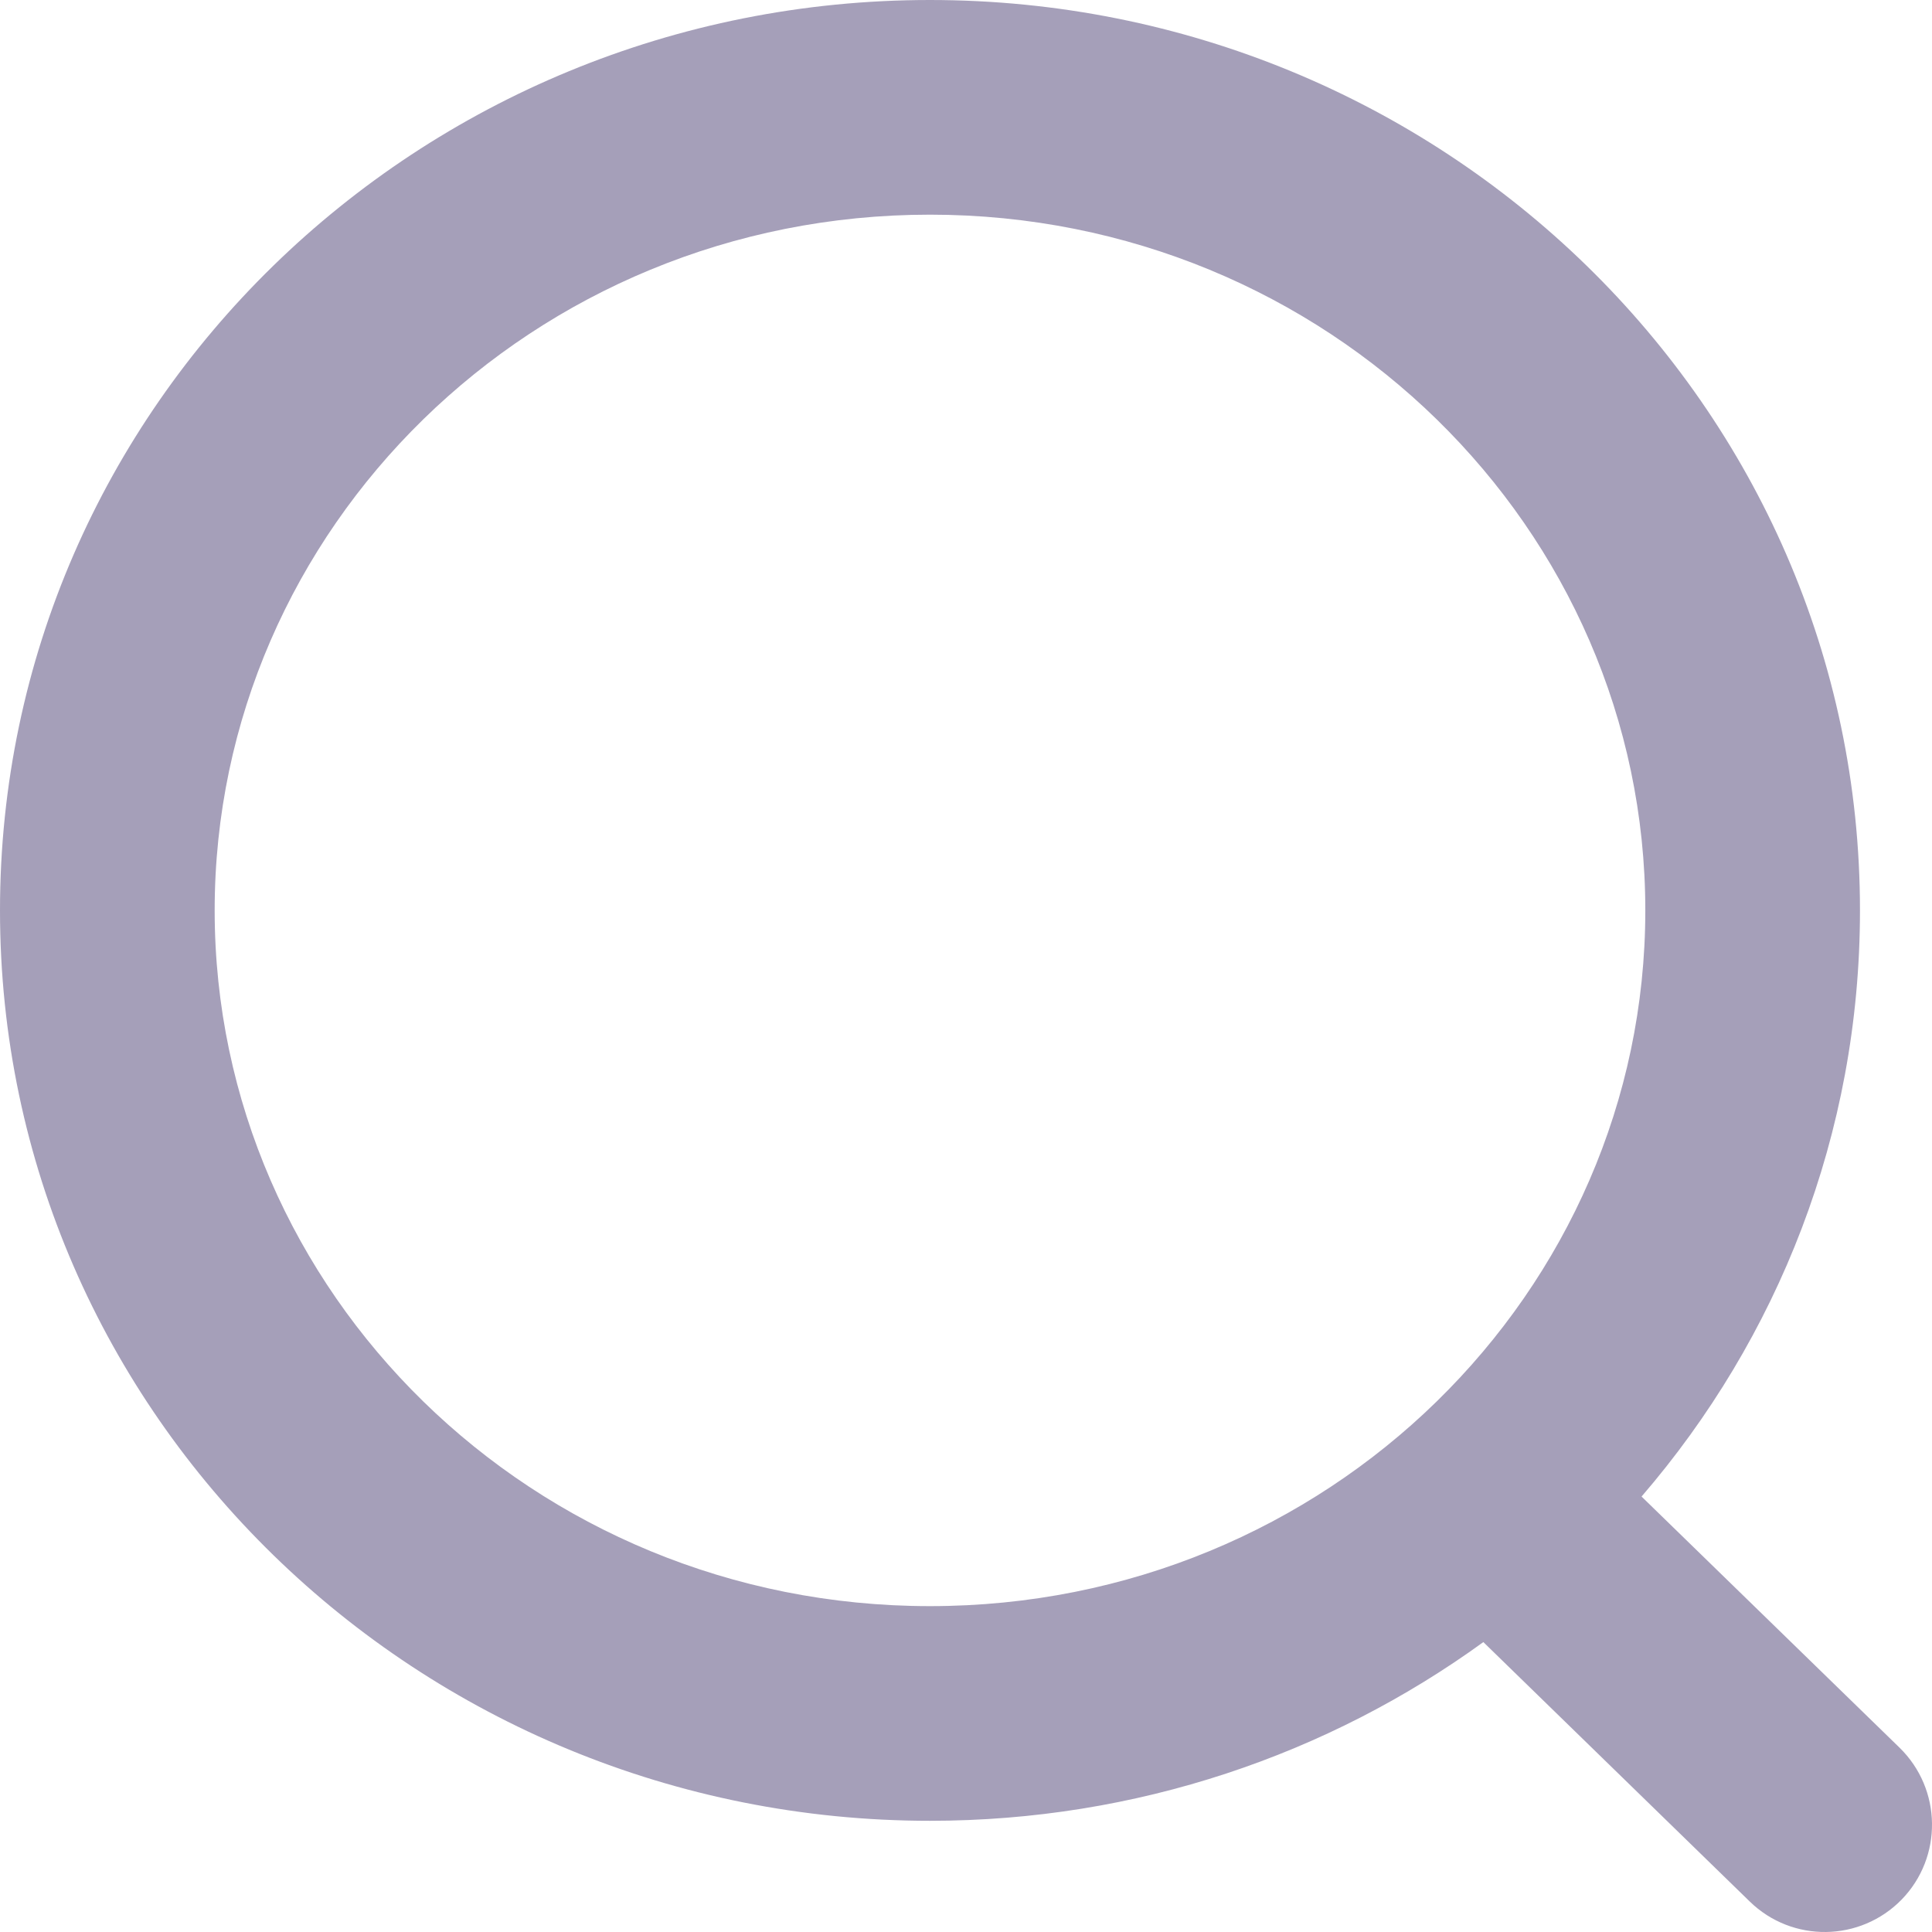
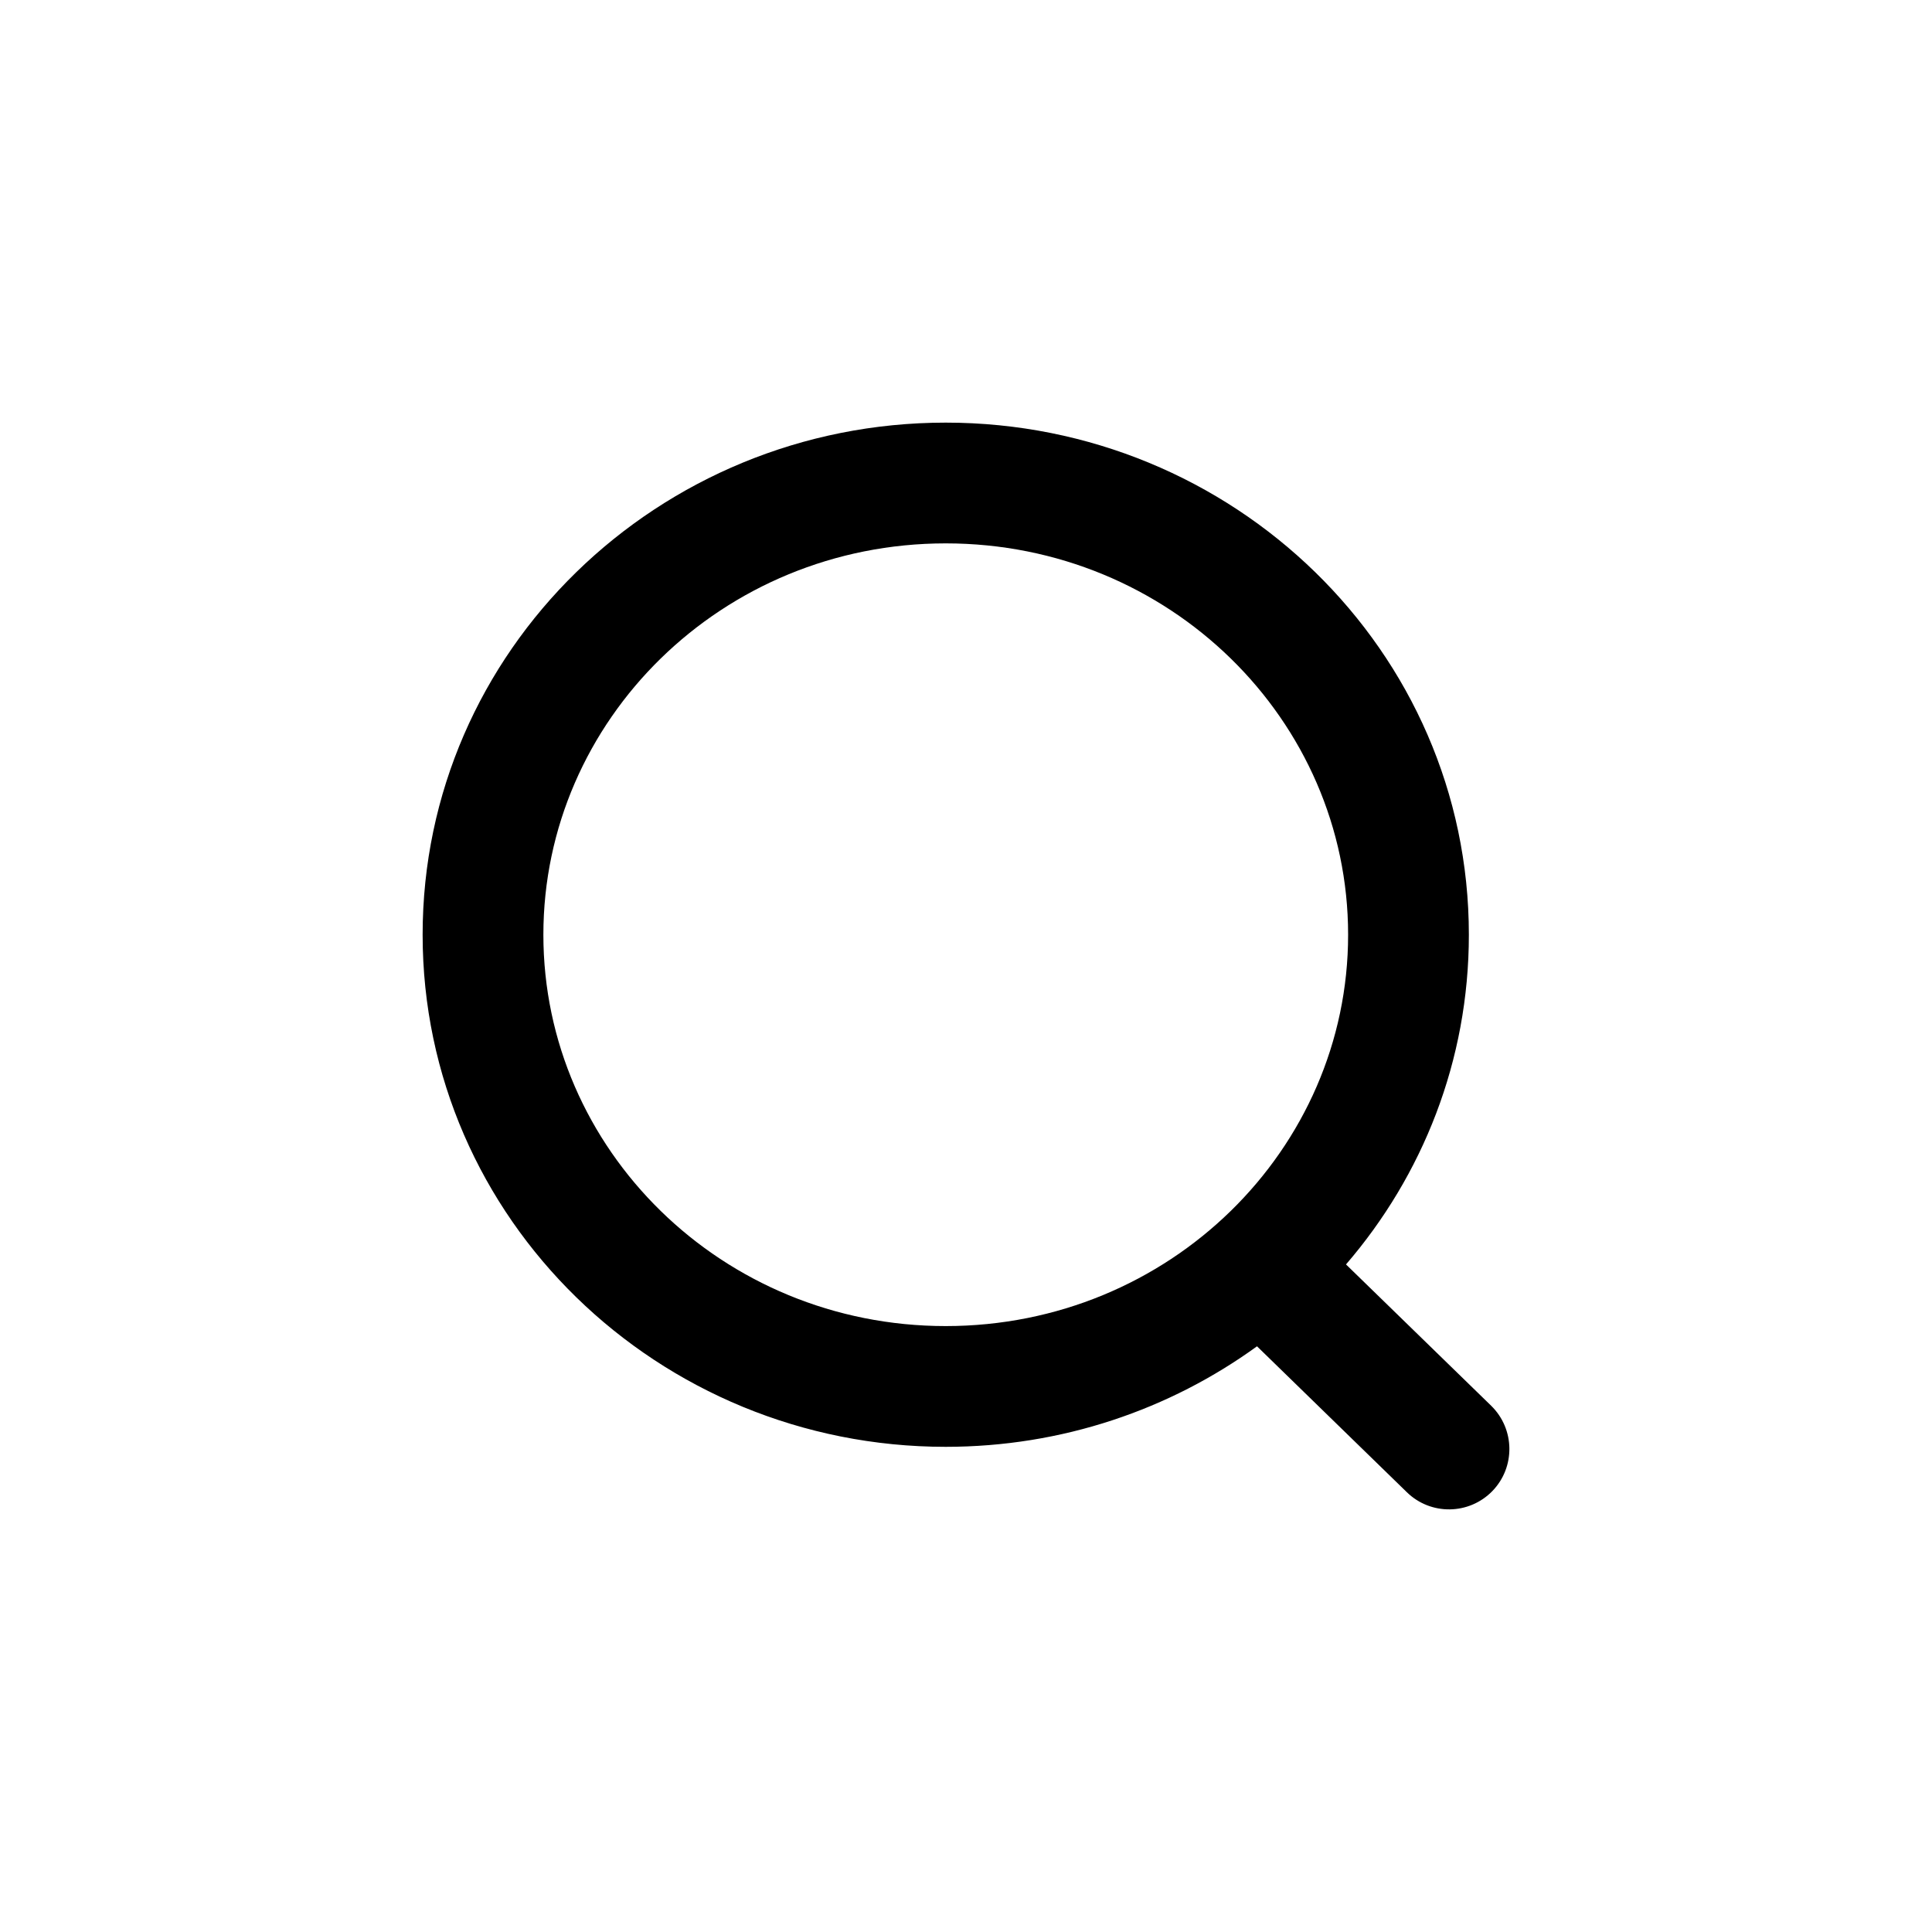
- <svg xmlns="http://www.w3.org/2000/svg" width="18" height="18" viewBox="0 0 18 18" fill="none">
-   <path fill-rule="evenodd" clip-rule="evenodd" d="M8.664 2C4.961 2 2 4.925 2 8.482C2 12.039 4.961 14.964 8.664 14.964C12.368 14.964 15.329 12.039 15.329 8.482C15.329 4.925 12.368 2 8.664 2ZM0 8.482C0 3.775 3.902 0 8.664 0C13.427 0 17.329 3.775 17.329 8.482C17.329 10.568 16.562 12.471 15.294 13.943L17.698 16.283C18.093 16.669 18.102 17.302 17.717 17.698C17.331 18.093 16.698 18.102 16.302 17.716L13.82 15.299C12.376 16.346 10.591 16.964 8.664 16.964C3.902 16.964 0 13.189 0 8.482Z" fill="#A59FB9" />
+ <svg xmlns="http://www.w3.org/2000/svg" width="32" height="32" viewBox="0 0 32 32" fill="none">
+   <path fill-rule="evenodd" clip-rule="evenodd" d="M15.664 9C11.961 9 9 11.925 9 15.482C9 19.039 11.961 21.964 15.664 21.964C19.368 21.964 22.329 19.039 22.329 15.482C22.329 11.925 19.368 9 15.664 9ZM7 15.482C7 10.775 10.902 7 15.664 7C20.427 7 24.329 10.775 24.329 15.482C24.329 17.568 23.562 19.471 22.294 20.943L24.698 23.283C25.093 23.669 25.102 24.302 24.717 24.698C24.331 25.093 23.698 25.102 23.302 24.716L20.82 22.299C19.376 23.346 17.591 23.964 15.664 23.964C10.902 23.964 7 20.189 7 15.482Z" fill="currentColor" />
</svg>
